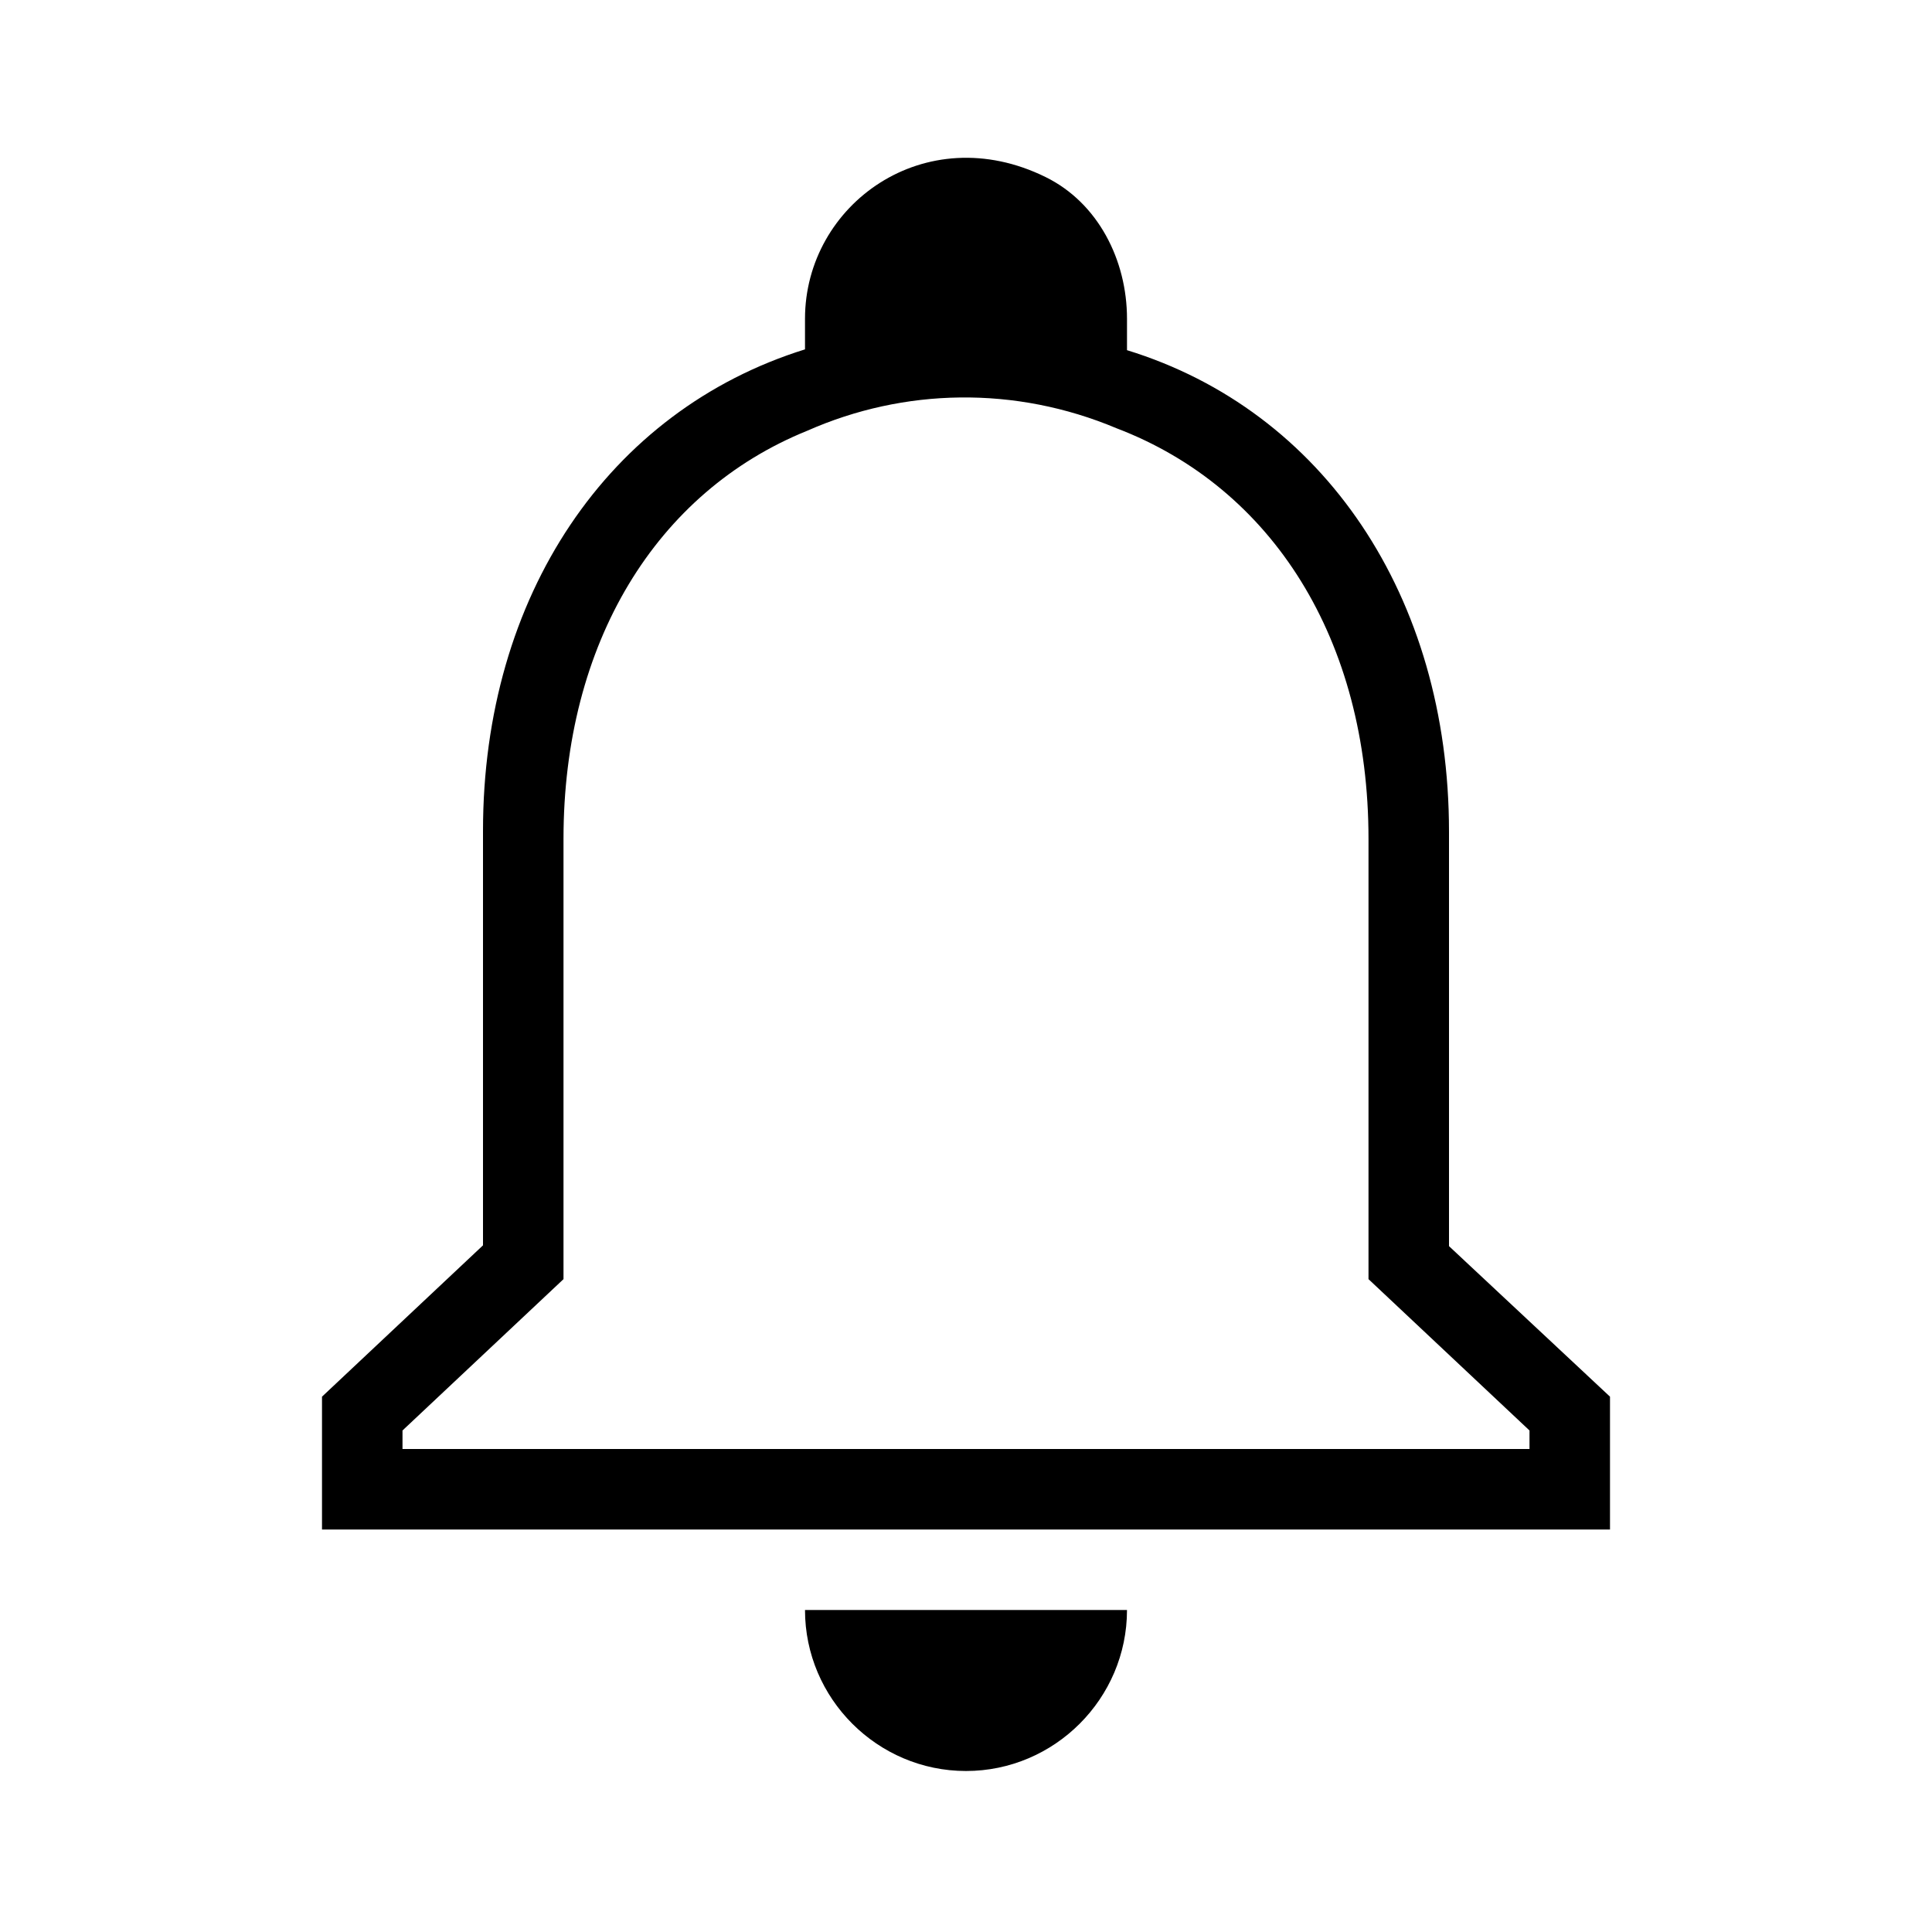
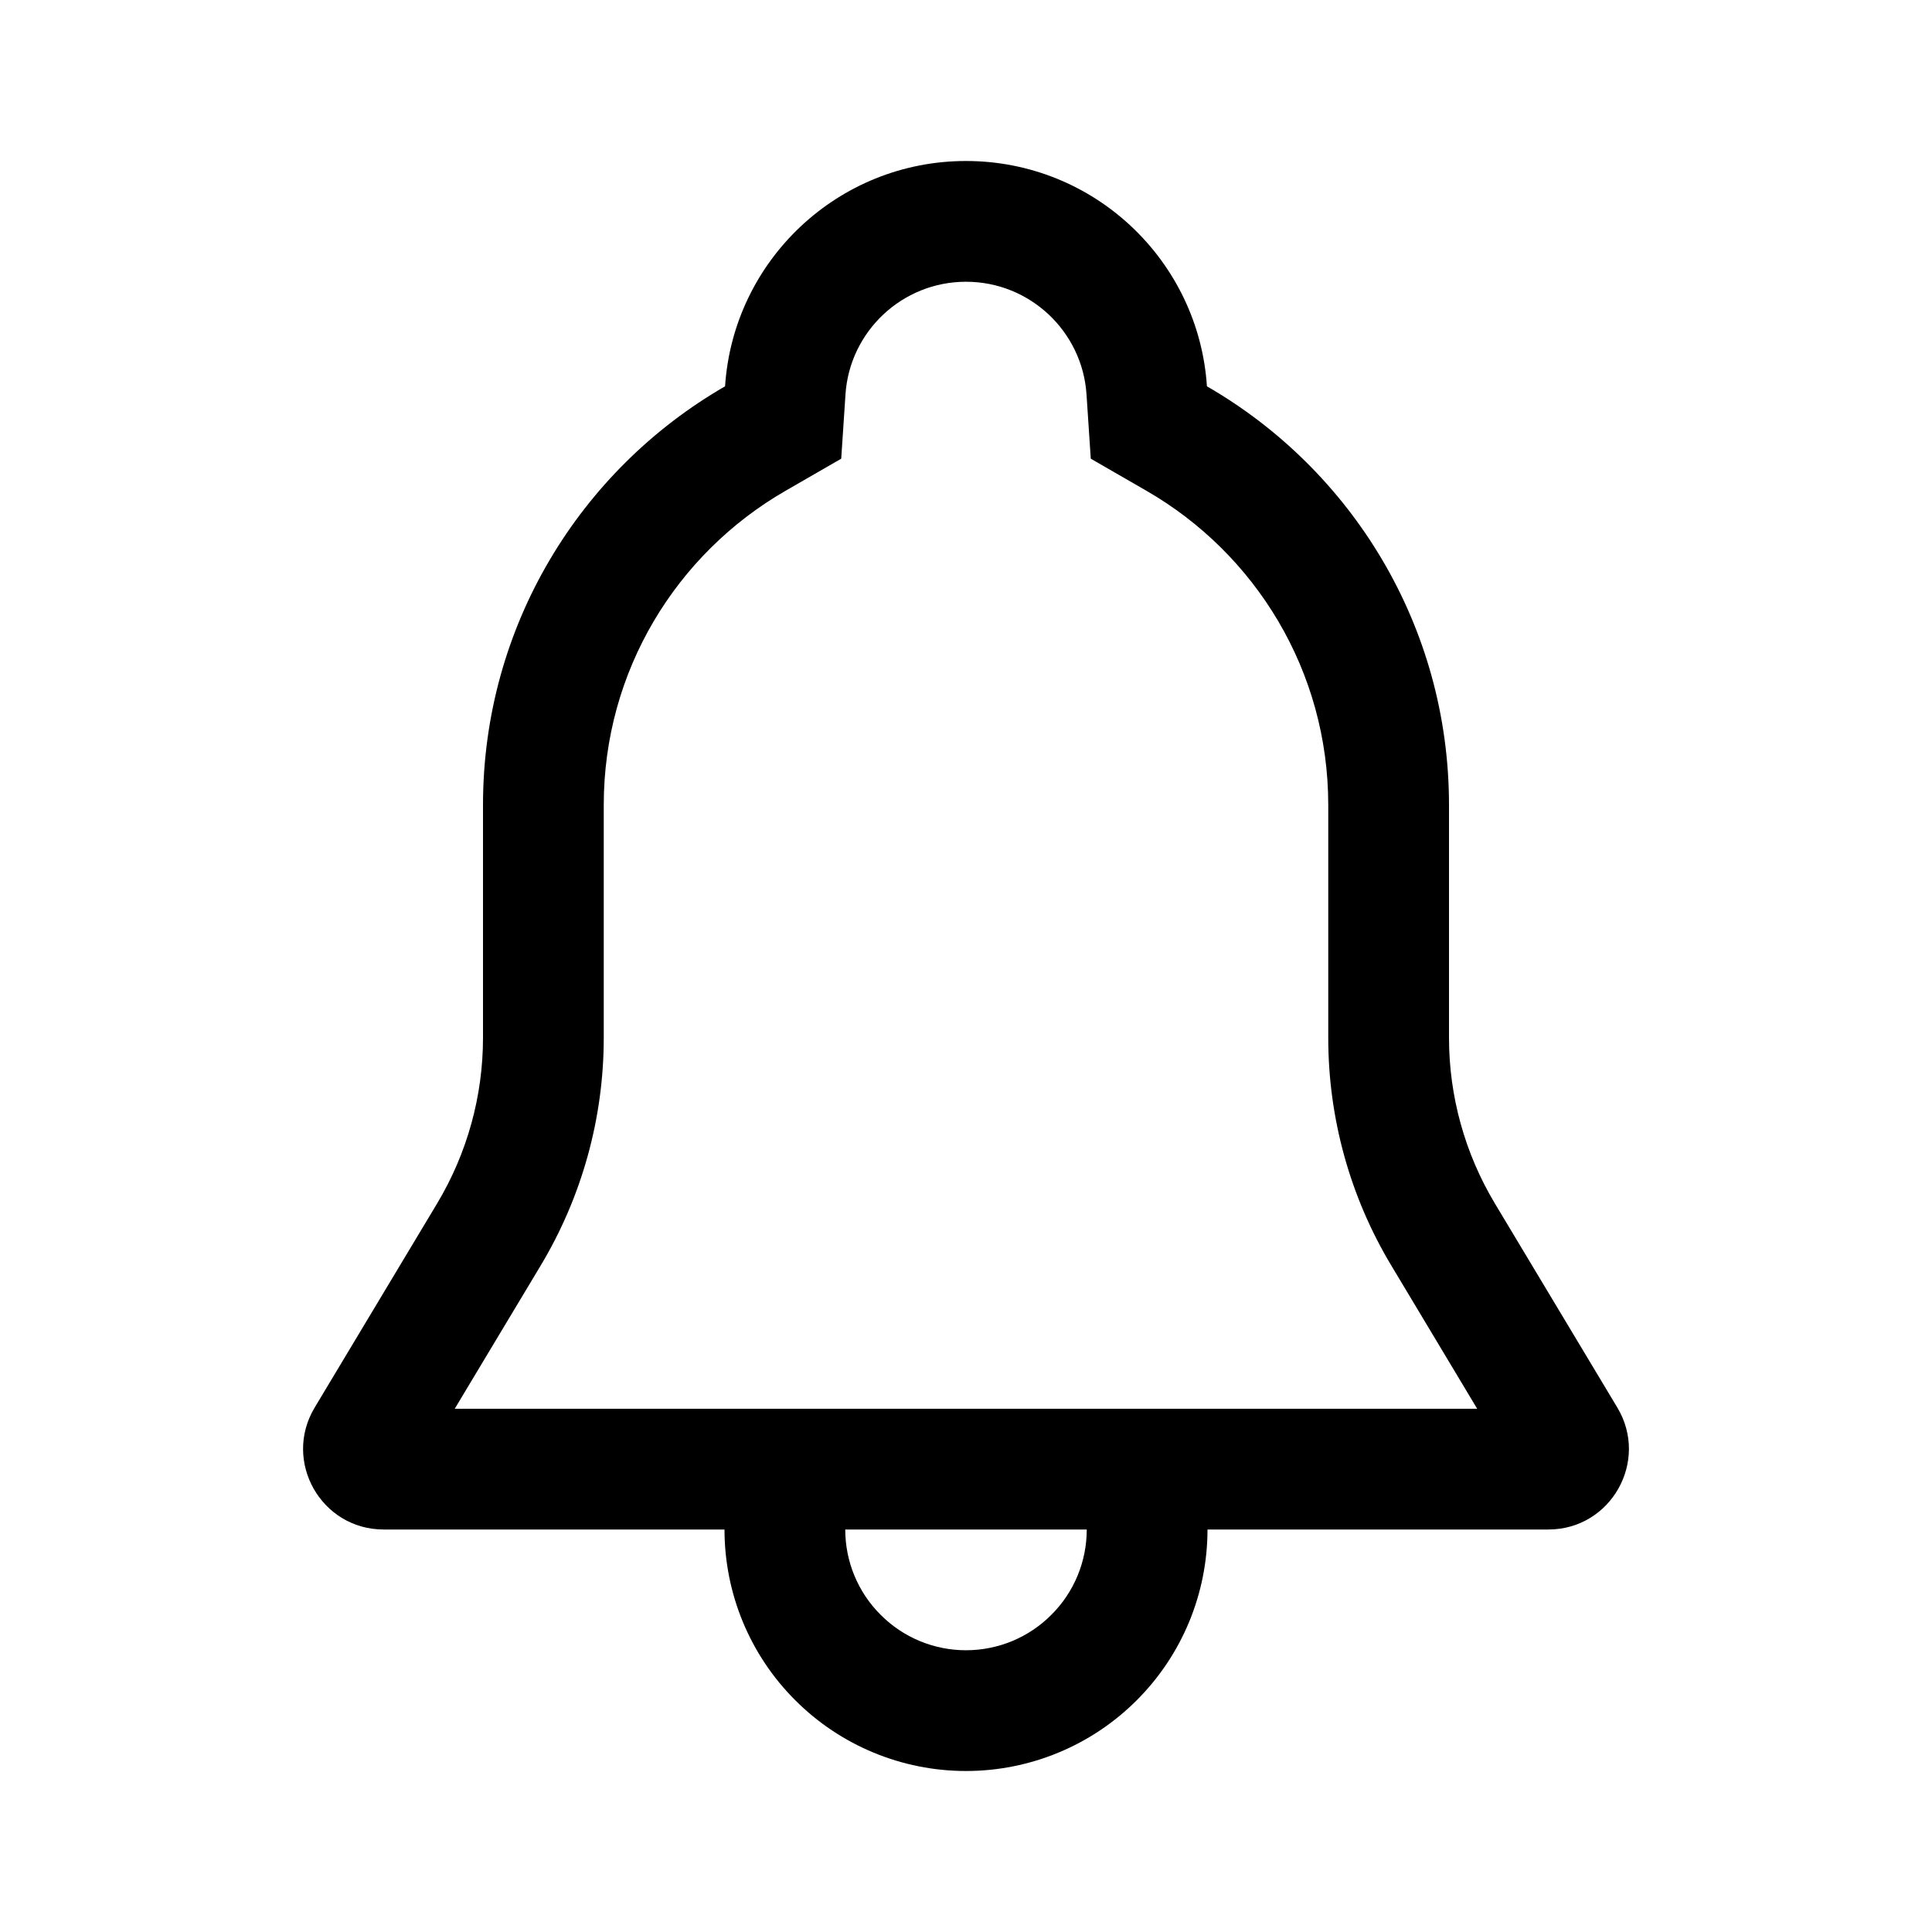
- <svg xmlns="http://www.w3.org/2000/svg" viewBox="0 0 24 24" preserveAspectRatio="xMidYMid meet" focusable="false" class="style-scope yt-icon" style="pointer-events: none; display: block; width: 100%; height: 100%;">
-   <g class="style-scope yt-icon">
-     <path d="M10,20h4c0,1.1-0.9,2-2,2S10,21.1,10,20z M20,17.35V19H4v-1.65l2-1.88v-5.15c0-2.92,1.56-5.22,4-5.98V3.96 c0-1.42,1.49-2.5,2.99-1.76C13.64,2.52,14,3.23,14,3.96l0,0.39c2.44,0.75,4,3.06,4,5.98v5.15L20,17.35z M19,17.77l-2-1.88v-5.47 c0-2.47-1.19-4.36-3.13-5.1c-1.26-0.53-2.64-0.5-3.84,0.03C8.15,6.11,7,7.99,7,10.42v5.47l-2,1.88V18h14V17.77z" class="style-scope yt-icon" />
-   </g>
+ <svg xmlns="http://www.w3.org/2000/svg" fill="currentColor" height="24" viewBox="0 0 24 24" width="24" focusable="false" aria-hidden="true" style="pointer-events: none; display: inherit; width: 100%; height: 100%;">
+   <path clip-rule="evenodd" d="m13.497 4.898.053.8.694.4C15.596 6.878 16.5 8.334 16.5 10v2.892c0 .997.27 1.975.784 2.83L18.35 17.5H5.649l1.067-1.778c.513-.855.784-1.833.784-2.83V10c0-1.666.904-3.122 2.256-3.902l.694-.4.053-.8c.052-.78.703-1.398 1.497-1.398.794 0 1.445.618 1.497 1.398ZM6 10c0-2.224 1.21-4.165 3.007-5.201C9.11 3.236 10.41 2 12 2c1.59 0 2.89 1.236 2.993 2.799C16.79 5.835 18 7.776 18 10v2.892c0 .725.197 1.436.57 2.058l1.521 2.535c.4.667-.08 1.515-.857 1.515H15c0 .796-.316 1.559-.879 2.121-.562.563-1.325.879-2.121.879s-1.559-.316-2.121-.879C9.316 20.56 9 19.796 9 19H4.766c-.777 0-1.257-.848-.857-1.515L5.43 14.95c.373-.622.57-1.333.57-2.058V10Zm4.5 9c0 .398.158.78.44 1.06.28.282.662.44 1.06.44s.78-.158 1.06-.44c.282-.28.44-.662.44-1.06h-3Z" fill-rule="evenodd" />
</svg>
